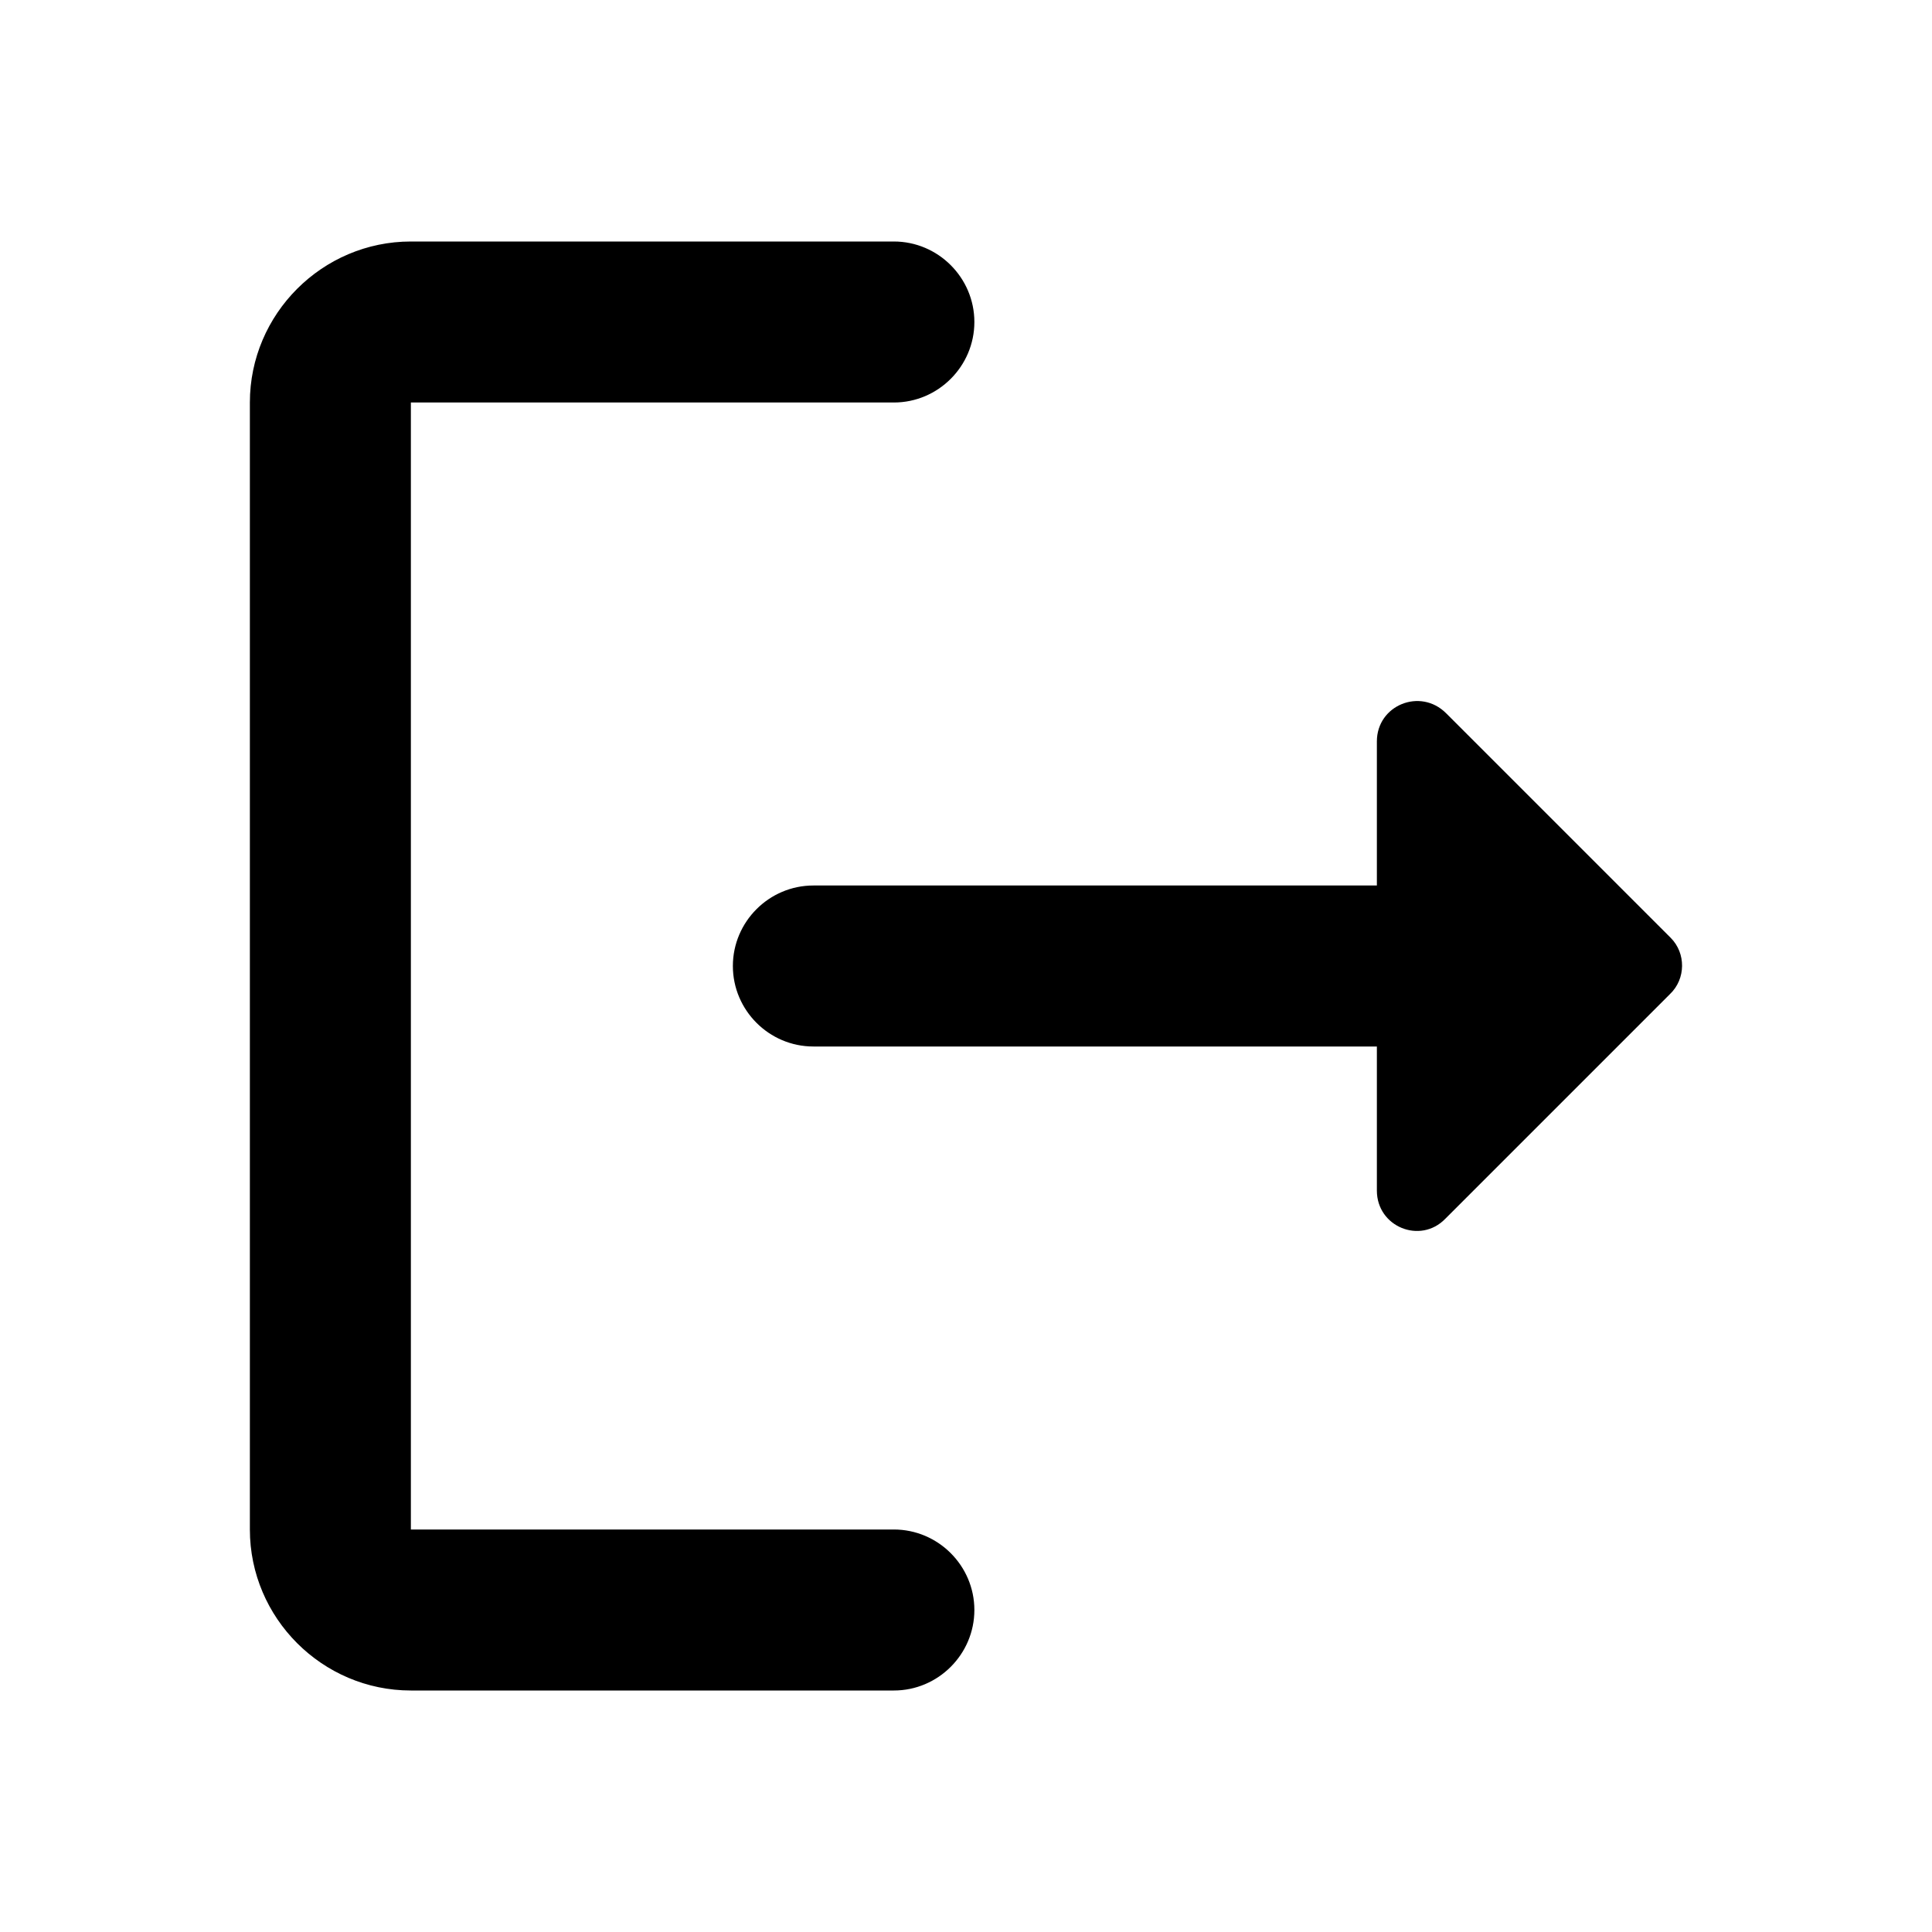
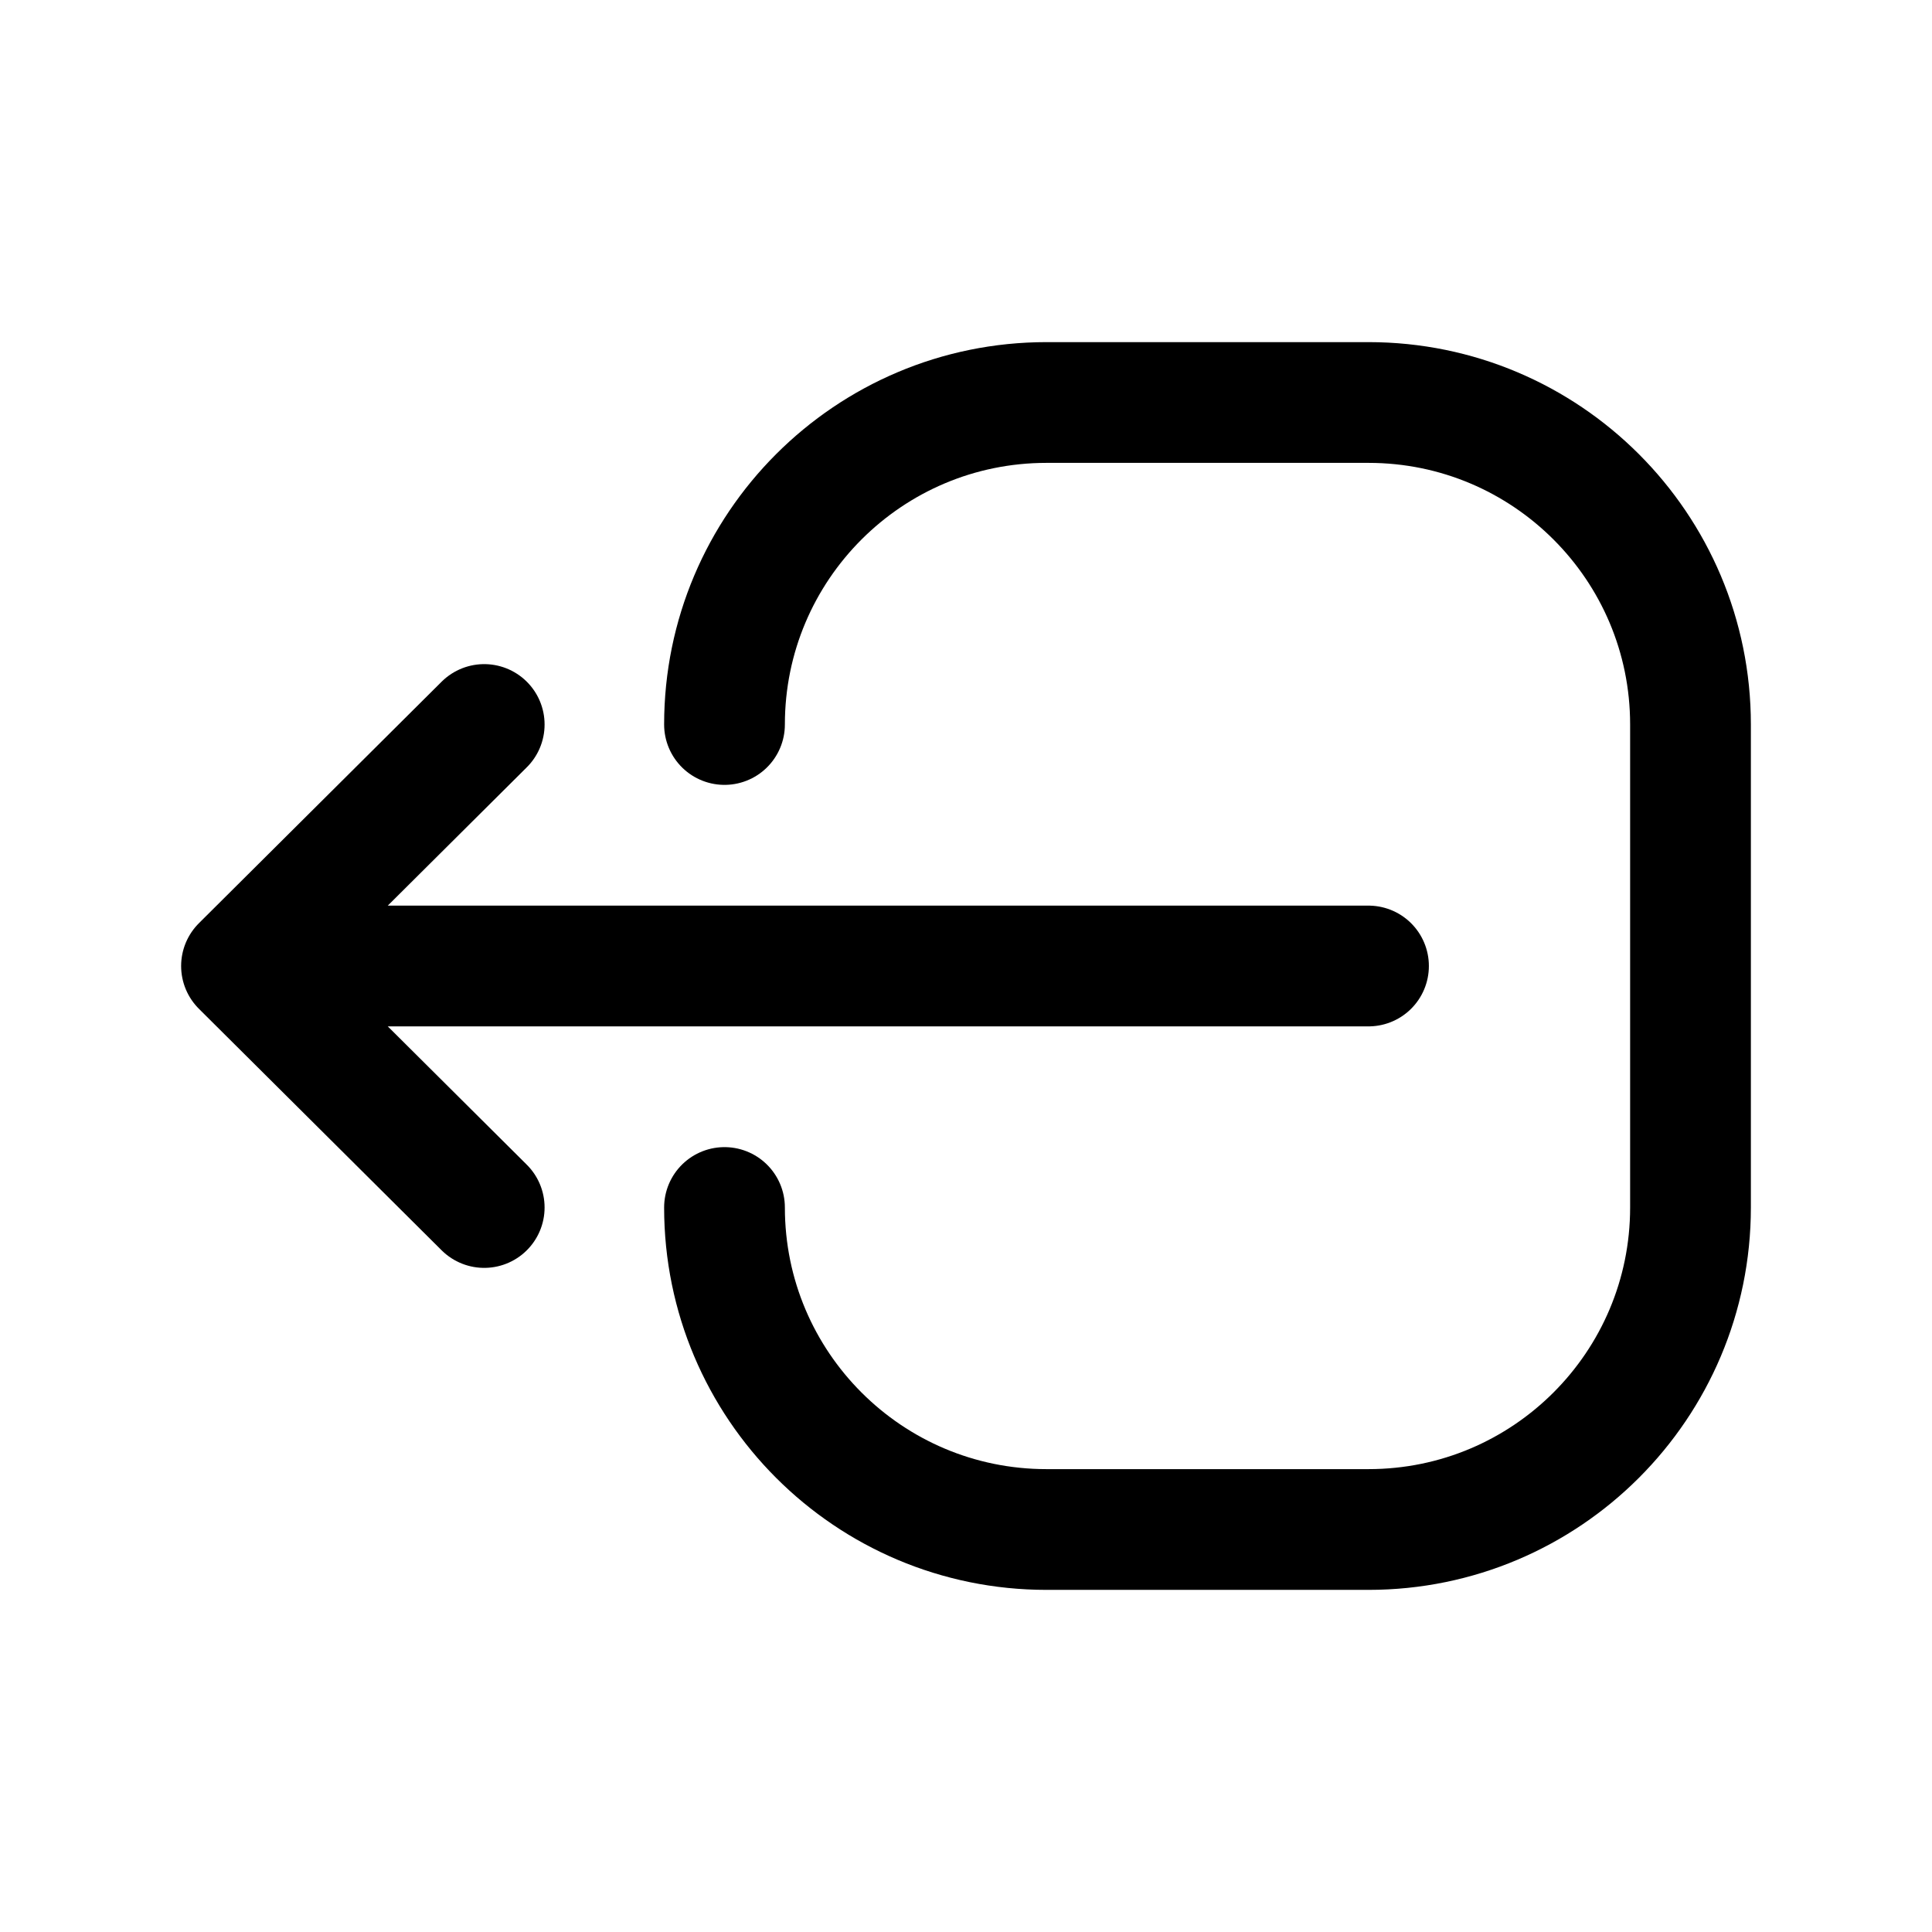
<svg xmlns="http://www.w3.org/2000/svg" width="24" height="24" viewBox="0 0 24 24" fill="none">
-   <path d="M5.104 5H11.104C11.654 5 12.104 4.55 12.104 4C12.104 3.45 11.654 3 11.104 3H5.104C4.004 3 3.104 3.9 3.104 5V19C3.104 20.1 4.004 21 5.104 21H11.104C11.654 21 12.104 20.55 12.104 20C12.104 19.45 11.654 19 11.104 19H5.104V5Z" fill="currentColor" />
-   <path d="M20.754 11.65L17.964 8.86C17.644 8.54 17.104 8.76 17.104 9.21V11H10.104C9.554 11 9.104 11.45 9.104 12C9.104 12.55 9.554 13 10.104 13H17.104V14.79C17.104 15.24 17.644 15.46 17.954 15.14L20.744 12.35C20.944 12.16 20.944 11.84 20.754 11.65Z" fill="currentColor" />
+   <path d="M6.015 9L3 12M3 12L6.015 15M3 12H17" stroke="black" stroke-width="1.5" stroke-linecap="round" stroke-linejoin="round" />
+   <path d="M9 15C9 17.209 10.791 19 13 19H17C19.209 19 21 17.209 21 15V11V9C21 6.791 19.209 5 17 5L16 5H13C10.791 5 9 6.791 9 9" stroke="black" stroke-width="1.5" stroke-linecap="round" />
</svg>
